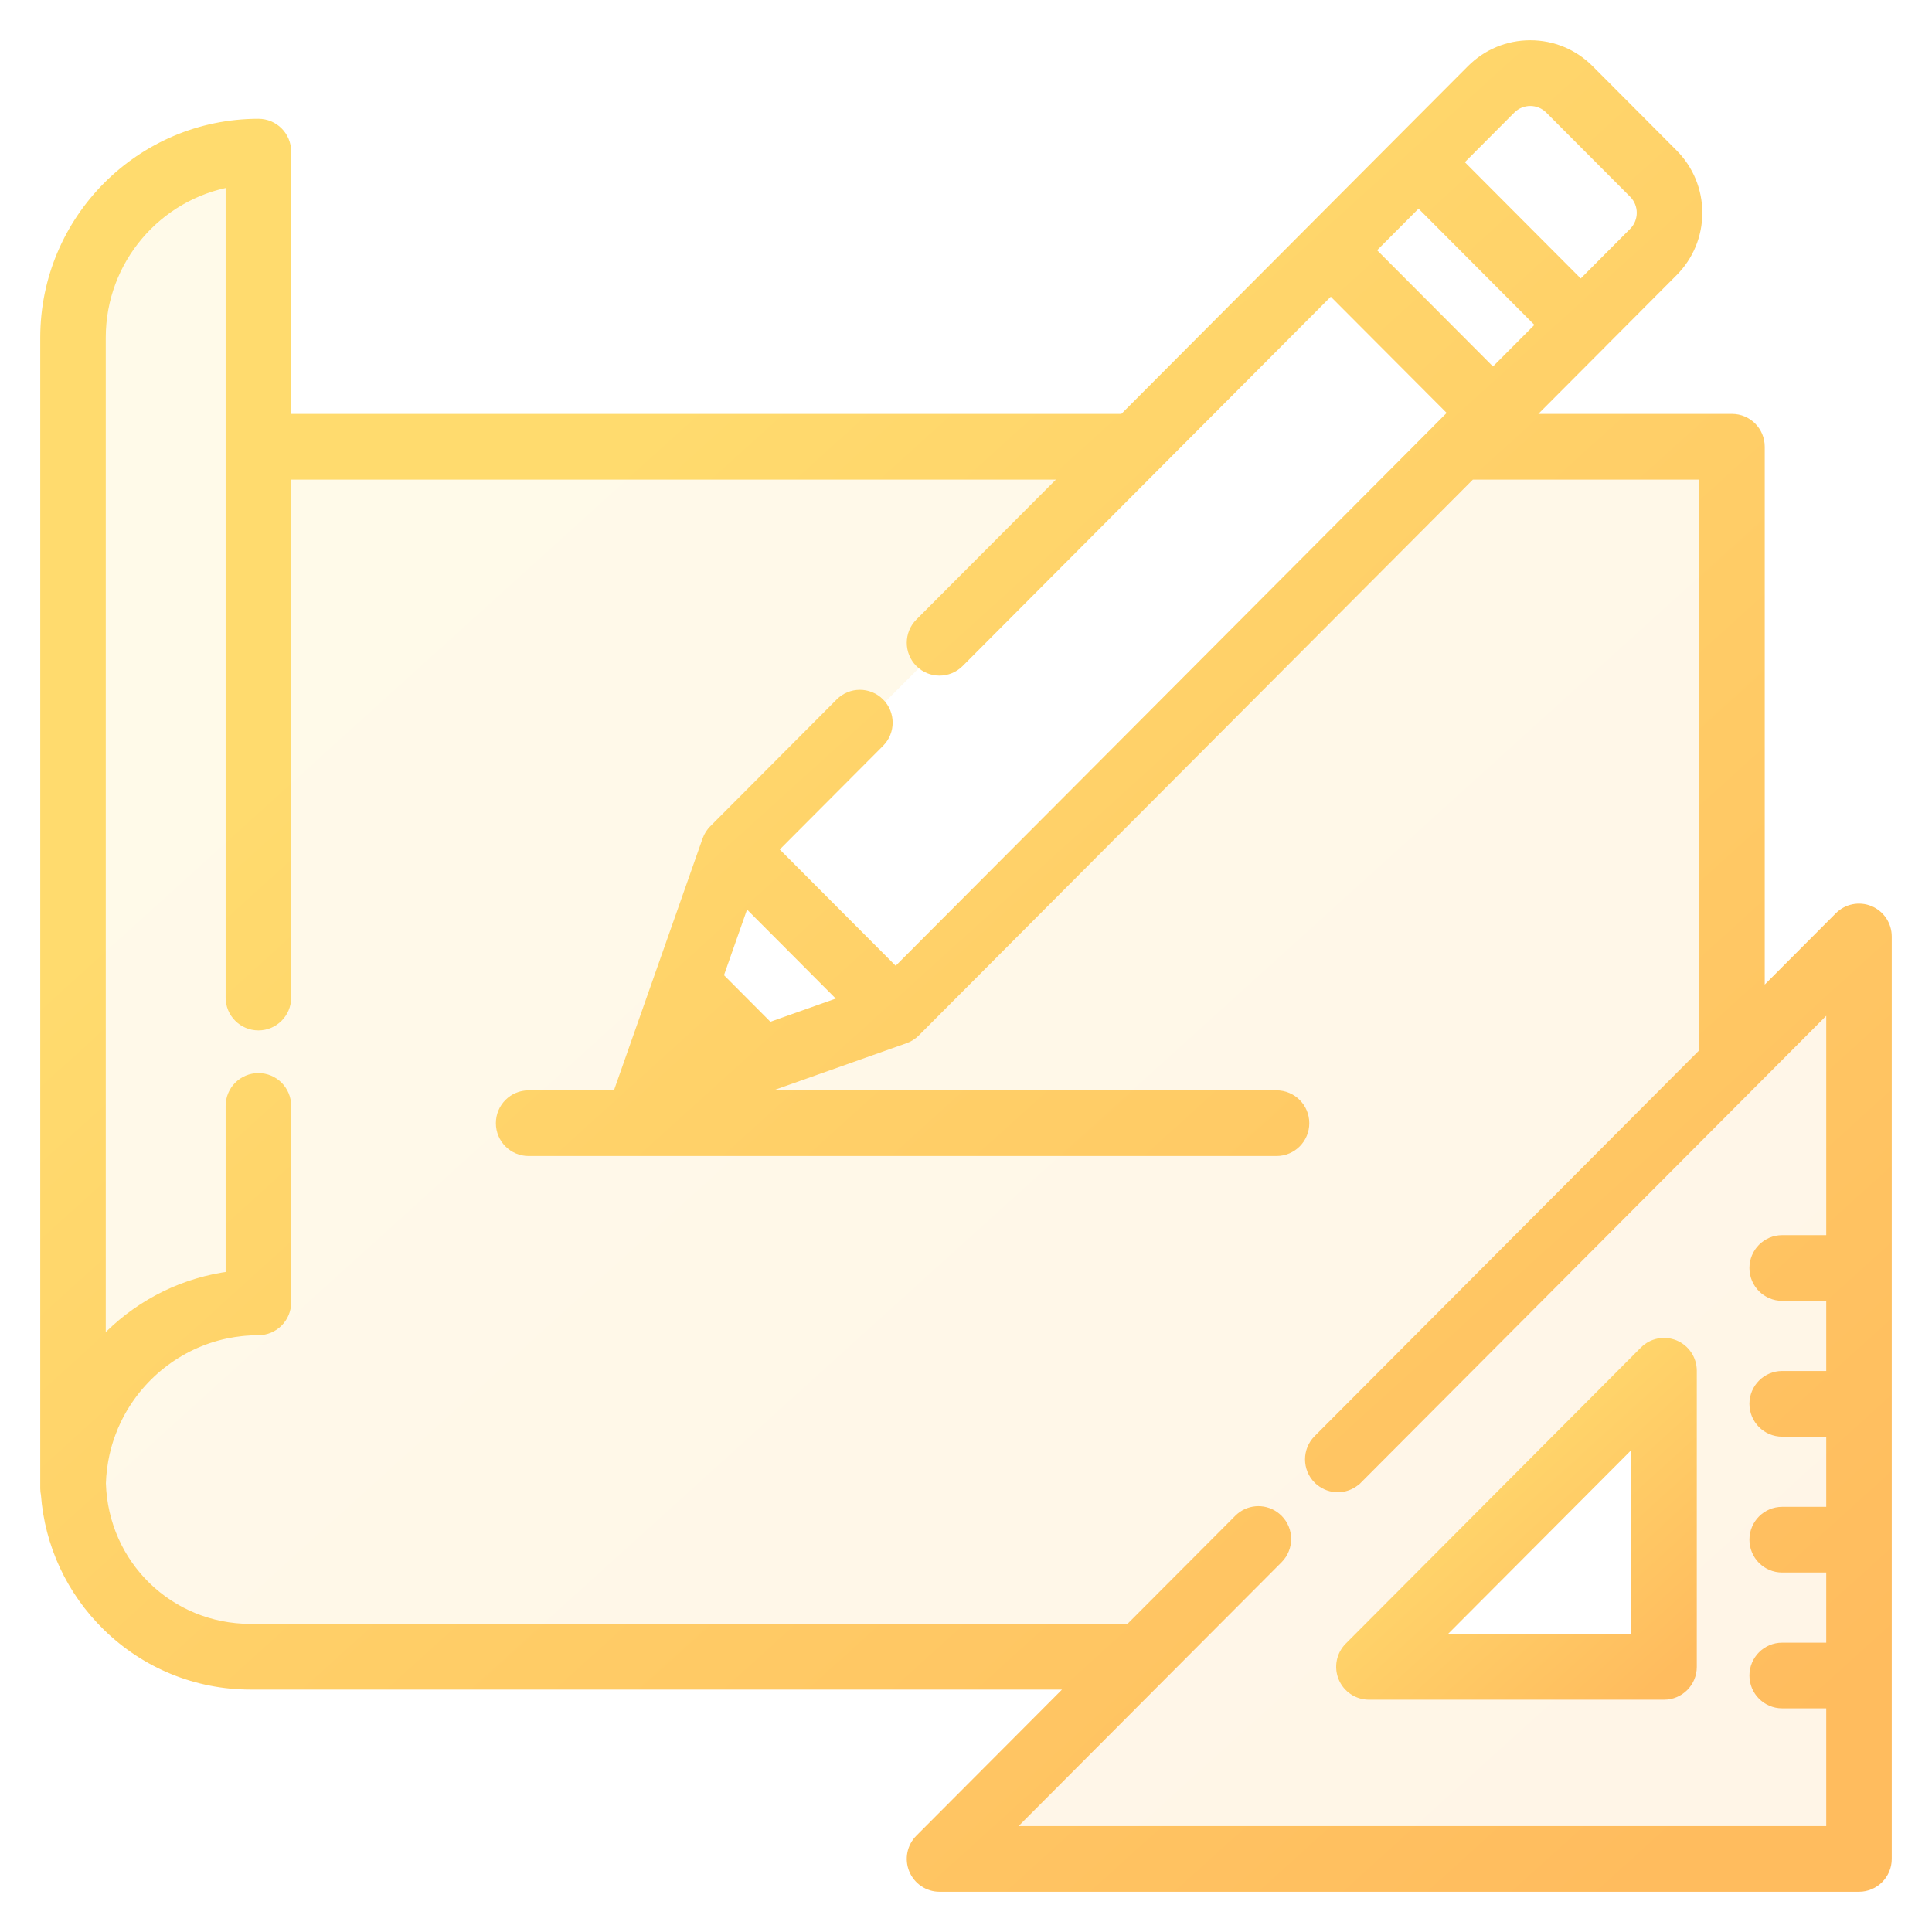
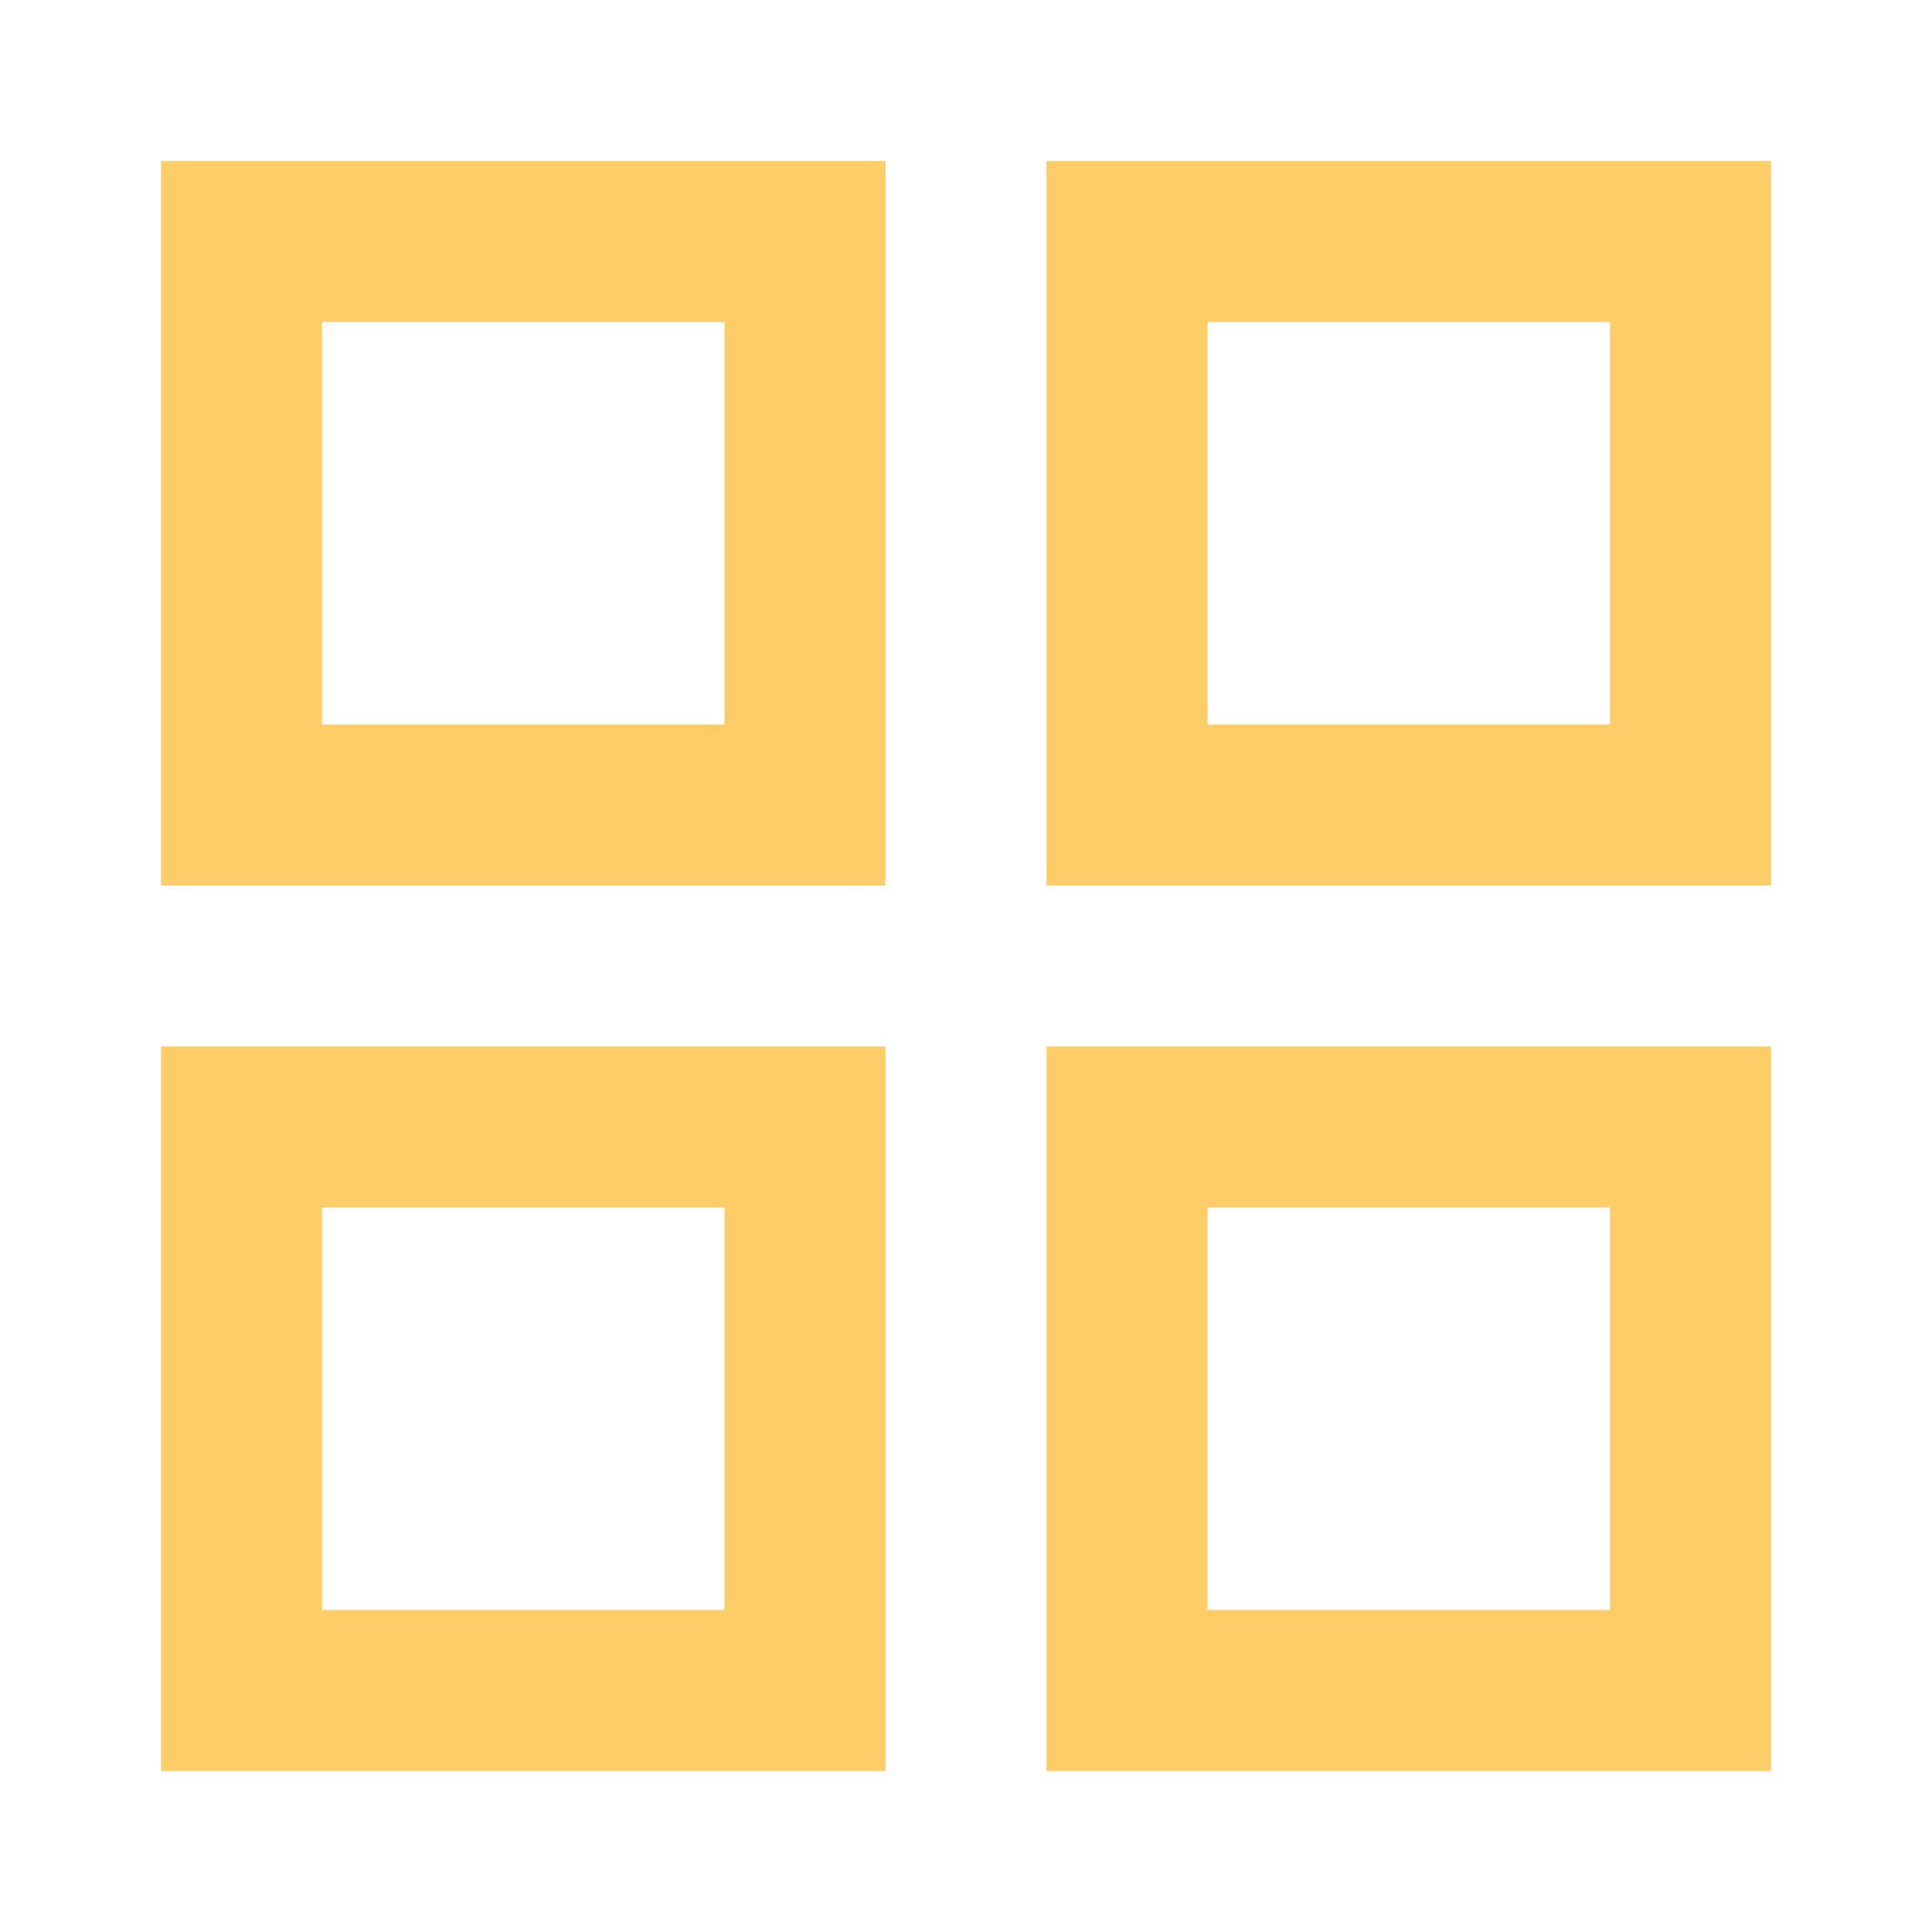
- <svg xmlns="http://www.w3.org/2000/svg" width="42" height="42" viewBox="0 0 42 42" fill="none">
-   <path opacity="0.15" fill-rule="evenodd" clip-rule="evenodd" d="M40.638 19.814C40.418 19.723 40.166 19.773 39.998 19.942L38.239 21.706V9.712C38.239 9.386 37.977 9.123 37.652 9.123H33.141L34.779 7.48L34.779 7.479L36.357 5.896C36.695 5.557 36.882 5.106 36.882 4.626C36.882 4.147 36.695 3.696 36.357 3.356L34.533 1.526C34.195 1.187 33.745 1 33.267 1C32.789 1 32.339 1.187 32.001 1.526L30.422 3.11L28.515 5.023L24.429 9.123H6.205V3.296C6.205 2.97 5.942 2.707 5.618 2.707C3.071 2.707 1 4.785 1 7.339V32.356C1 32.399 1.005 32.442 1.014 32.483C1.095 33.566 1.562 34.573 2.344 35.338C3.179 36.155 4.281 36.605 5.447 36.605H23.388L20.009 39.995C19.841 40.163 19.791 40.416 19.882 40.636C19.973 40.856 20.187 41 20.424 41H40.413C40.737 41 41 40.736 41 40.411V20.358C41 20.12 40.857 19.905 40.638 19.814ZM32.831 2.359C33.072 2.118 33.463 2.118 33.703 2.359L35.527 4.189C35.767 4.43 35.767 4.822 35.527 5.063L34.364 6.231L31.668 3.526L32.831 2.359ZM30.838 4.359L33.533 7.063L32.456 8.144L29.761 5.44L30.838 4.359ZM18.397 21.76L16.715 22.356L15.595 21.232L16.188 19.544L18.397 21.76ZM35.829 30.171L30.171 35.829C30.108 35.892 30.152 36 30.241 36H36V30.241C36 30.152 35.892 30.108 35.829 30.171ZM16 18.5L19.5 22L32.5 9L29 5.5L16 18.5Z" fill="url(#paint0_linear)" />
-   <path d="M36.4 29.255C36.18 29.164 35.928 29.214 35.76 29.383L29.344 35.819C29.176 35.988 29.126 36.241 29.217 36.461C29.308 36.681 29.522 36.825 29.759 36.825H36.175C36.499 36.825 36.762 36.561 36.762 36.236V29.799C36.762 29.561 36.619 29.346 36.4 29.255ZM31.176 35.647L35.588 31.221V35.647H31.176Z" fill="url(#paint1_linear)" stroke="url(#paint2_linear)" stroke-width="0.25" />
-   <path d="M40.638 19.814C40.418 19.723 40.166 19.773 39.998 19.942L38.239 21.706V9.712C38.239 9.386 37.977 9.123 37.652 9.123H33.141L34.779 7.48C34.779 7.48 34.779 7.479 34.779 7.479L36.357 5.896C36.695 5.557 36.882 5.106 36.882 4.626C36.882 4.147 36.695 3.696 36.357 3.356L34.533 1.526C34.195 1.187 33.745 1 33.267 1C32.789 1 32.339 1.187 32.001 1.526L30.422 3.11L28.515 5.023L24.429 9.123H6.205V3.296C6.205 2.97 5.942 2.707 5.618 2.707C3.071 2.707 1 4.785 1 7.339V32.356C1 32.399 1.005 32.442 1.014 32.483C1.095 33.566 1.562 34.573 2.344 35.338C3.179 36.155 4.281 36.605 5.447 36.605H23.388L20.009 39.995C19.841 40.163 19.791 40.416 19.882 40.636C19.973 40.856 20.187 41 20.424 41H40.413C40.737 41 41 40.736 41 40.411V20.358C41 20.12 40.857 19.905 40.638 19.814ZM32.831 2.359C33.072 2.118 33.463 2.118 33.703 2.359L35.527 4.189C35.767 4.43 35.767 4.822 35.527 5.063L34.364 6.231L31.668 3.526L32.831 2.359ZM30.838 4.359L33.533 7.063L32.456 8.144L29.761 5.44L30.838 4.359ZM39.826 26.976H38.743C38.419 26.976 38.156 27.24 38.156 27.565C38.156 27.891 38.419 28.154 38.743 28.154H39.826V29.929H38.743C38.419 29.929 38.156 30.193 38.156 30.518C38.156 30.844 38.419 31.107 38.743 31.107H39.826V32.882H38.743C38.419 32.882 38.156 33.146 38.156 33.471C38.156 33.797 38.419 34.06 38.743 34.06H39.826V35.835H38.743C38.419 35.835 38.156 36.099 38.156 36.424C38.156 36.749 38.419 37.013 38.743 37.013H39.826V39.822H21.842L27.772 33.873C28.001 33.643 28.001 33.27 27.772 33.04C27.746 33.014 27.717 32.991 27.688 32.97C27.459 32.813 27.145 32.836 26.942 33.04L24.562 35.427H5.448C3.667 35.427 2.233 34.032 2.177 32.249C2.18 32.137 2.189 32.026 2.203 31.917C2.203 31.916 2.203 31.915 2.203 31.915C2.21 31.863 2.218 31.811 2.227 31.759C2.228 31.753 2.229 31.747 2.23 31.741C2.238 31.695 2.247 31.65 2.257 31.604C2.26 31.591 2.263 31.579 2.266 31.566C2.275 31.527 2.285 31.489 2.295 31.451C2.3 31.43 2.306 31.41 2.312 31.389C2.321 31.359 2.33 31.329 2.339 31.3C2.349 31.27 2.359 31.241 2.369 31.212C2.376 31.192 2.383 31.171 2.391 31.151C2.405 31.112 2.42 31.074 2.436 31.036C2.44 31.025 2.445 31.014 2.449 31.003C2.469 30.956 2.49 30.91 2.512 30.864C2.513 30.862 2.514 30.86 2.515 30.858C2.974 29.905 3.858 29.194 4.917 28.973C4.92 28.973 4.923 28.972 4.926 28.971C4.975 28.961 5.024 28.953 5.073 28.945C5.082 28.944 5.09 28.942 5.098 28.941C5.143 28.934 5.188 28.928 5.233 28.923C5.246 28.922 5.258 28.92 5.271 28.919C5.314 28.914 5.358 28.912 5.402 28.909C5.416 28.908 5.43 28.906 5.444 28.906C5.501 28.903 5.559 28.901 5.618 28.901C5.942 28.901 6.205 28.638 6.205 28.312V24.042C6.205 23.716 5.942 23.453 5.618 23.453C5.293 23.453 5.03 23.716 5.03 24.042V27.76C4.039 27.886 3.119 28.33 2.393 29.041C2.317 29.115 2.245 29.193 2.174 29.272V7.339C2.174 5.635 3.41 4.215 5.03 3.935V21.686C5.03 22.011 5.293 22.275 5.618 22.275C5.942 22.275 6.205 22.011 6.205 21.686V10.301H23.255L20.009 13.557C19.78 13.787 19.78 14.16 20.009 14.39C20.238 14.62 20.61 14.62 20.839 14.39L25.087 10.128C25.087 10.128 25.087 10.128 25.087 10.128L28.93 6.273L31.626 8.977L31.309 9.294C31.309 9.295 31.309 9.295 31.309 9.295L19.471 21.172L16.775 18.467L19.108 16.126C19.338 15.896 19.338 15.523 19.108 15.293C18.879 15.063 18.507 15.063 18.278 15.293L15.529 18.051C15.515 18.066 15.501 18.081 15.488 18.097C15.484 18.102 15.48 18.108 15.476 18.114C15.468 18.125 15.46 18.136 15.452 18.147C15.448 18.154 15.444 18.161 15.44 18.168C15.433 18.179 15.427 18.19 15.421 18.201C15.418 18.209 15.414 18.216 15.411 18.224C15.405 18.235 15.401 18.247 15.396 18.259C15.395 18.263 15.393 18.267 15.391 18.271L14.247 21.522L13.467 23.738C13.457 23.768 13.45 23.798 13.444 23.828H11.492C11.167 23.828 10.905 24.092 10.905 24.417C10.905 24.742 11.167 25.006 11.492 25.006H27.75C28.075 25.006 28.338 24.742 28.338 24.417C28.338 24.092 28.075 23.828 27.75 23.828H16.085L19.666 22.56C19.669 22.559 19.672 22.557 19.675 22.556C19.689 22.551 19.702 22.545 19.716 22.539C19.721 22.537 19.727 22.534 19.732 22.532C19.746 22.525 19.76 22.517 19.773 22.509C19.778 22.506 19.782 22.503 19.786 22.501C19.801 22.492 19.814 22.482 19.828 22.471C19.831 22.469 19.835 22.466 19.838 22.464C19.854 22.45 19.87 22.436 19.886 22.421L31.967 10.301H37.065V22.884L28.667 31.309C28.438 31.539 28.438 31.912 28.667 32.142C28.681 32.156 28.696 32.17 28.712 32.182C28.819 32.27 28.951 32.315 29.082 32.315C29.214 32.315 29.345 32.27 29.453 32.182C29.468 32.17 29.483 32.156 29.497 32.142L29.498 32.142L39.826 21.78V26.976ZM18.397 21.76L16.715 22.356L15.595 21.232L16.188 19.544L18.397 21.76Z" fill="url(#paint3_linear)" stroke="url(#paint4_linear)" stroke-width="0.25" />
-   <defs>
-     <linearGradient id="paint0_linear" x1="3.267" y1="1" x2="37.8" y2="39.133" gradientUnits="userSpaceOnUse">
-       <stop offset="0.259" stop-color="#FFDB6E" />
-       <stop offset="1" stop-color="#FFBC5E" />
-     </linearGradient>
-     <linearGradient id="paint1_linear" x1="29.602" y1="29.21" x2="36.178" y2="36.448" gradientUnits="userSpaceOnUse">
-       <stop offset="0.259" stop-color="#FFDB6E" />
-       <stop offset="1" stop-color="#FFBC5E" />
-     </linearGradient>
-     <linearGradient id="paint2_linear" x1="29.602" y1="29.21" x2="36.178" y2="36.448" gradientUnits="userSpaceOnUse">
-       <stop offset="0.259" stop-color="#FFDB6E" />
-       <stop offset="1" stop-color="#FFBC5E" />
-     </linearGradient>
-     <linearGradient id="paint3_linear" x1="3.267" y1="1" x2="37.8" y2="39.133" gradientUnits="userSpaceOnUse">
-       <stop offset="0.259" stop-color="#FFDB6E" />
-       <stop offset="1" stop-color="#FFBC5E" />
-     </linearGradient>
-     <linearGradient id="paint4_linear" x1="3.267" y1="1" x2="37.8" y2="39.133" gradientUnits="userSpaceOnUse">
-       <stop offset="0.259" stop-color="#FFDB6E" />
-       <stop offset="1" stop-color="#FFBC5E" />
-     </linearGradient>
-   </defs>
+ <svg xmlns="http://www.w3.org/2000/svg" width="40" height="40" viewBox="0 0 24 24" fill="none" stroke="#FFCD67" stroke-width="2">
+   <rect x="3" y="3" width="7" height="7" />
+   <rect x="14" y="3" width="7" height="7" />
+   <rect x="14" y="14" width="7" height="7" />
+   <rect x="3" y="14" width="7" height="7" />
</svg>
